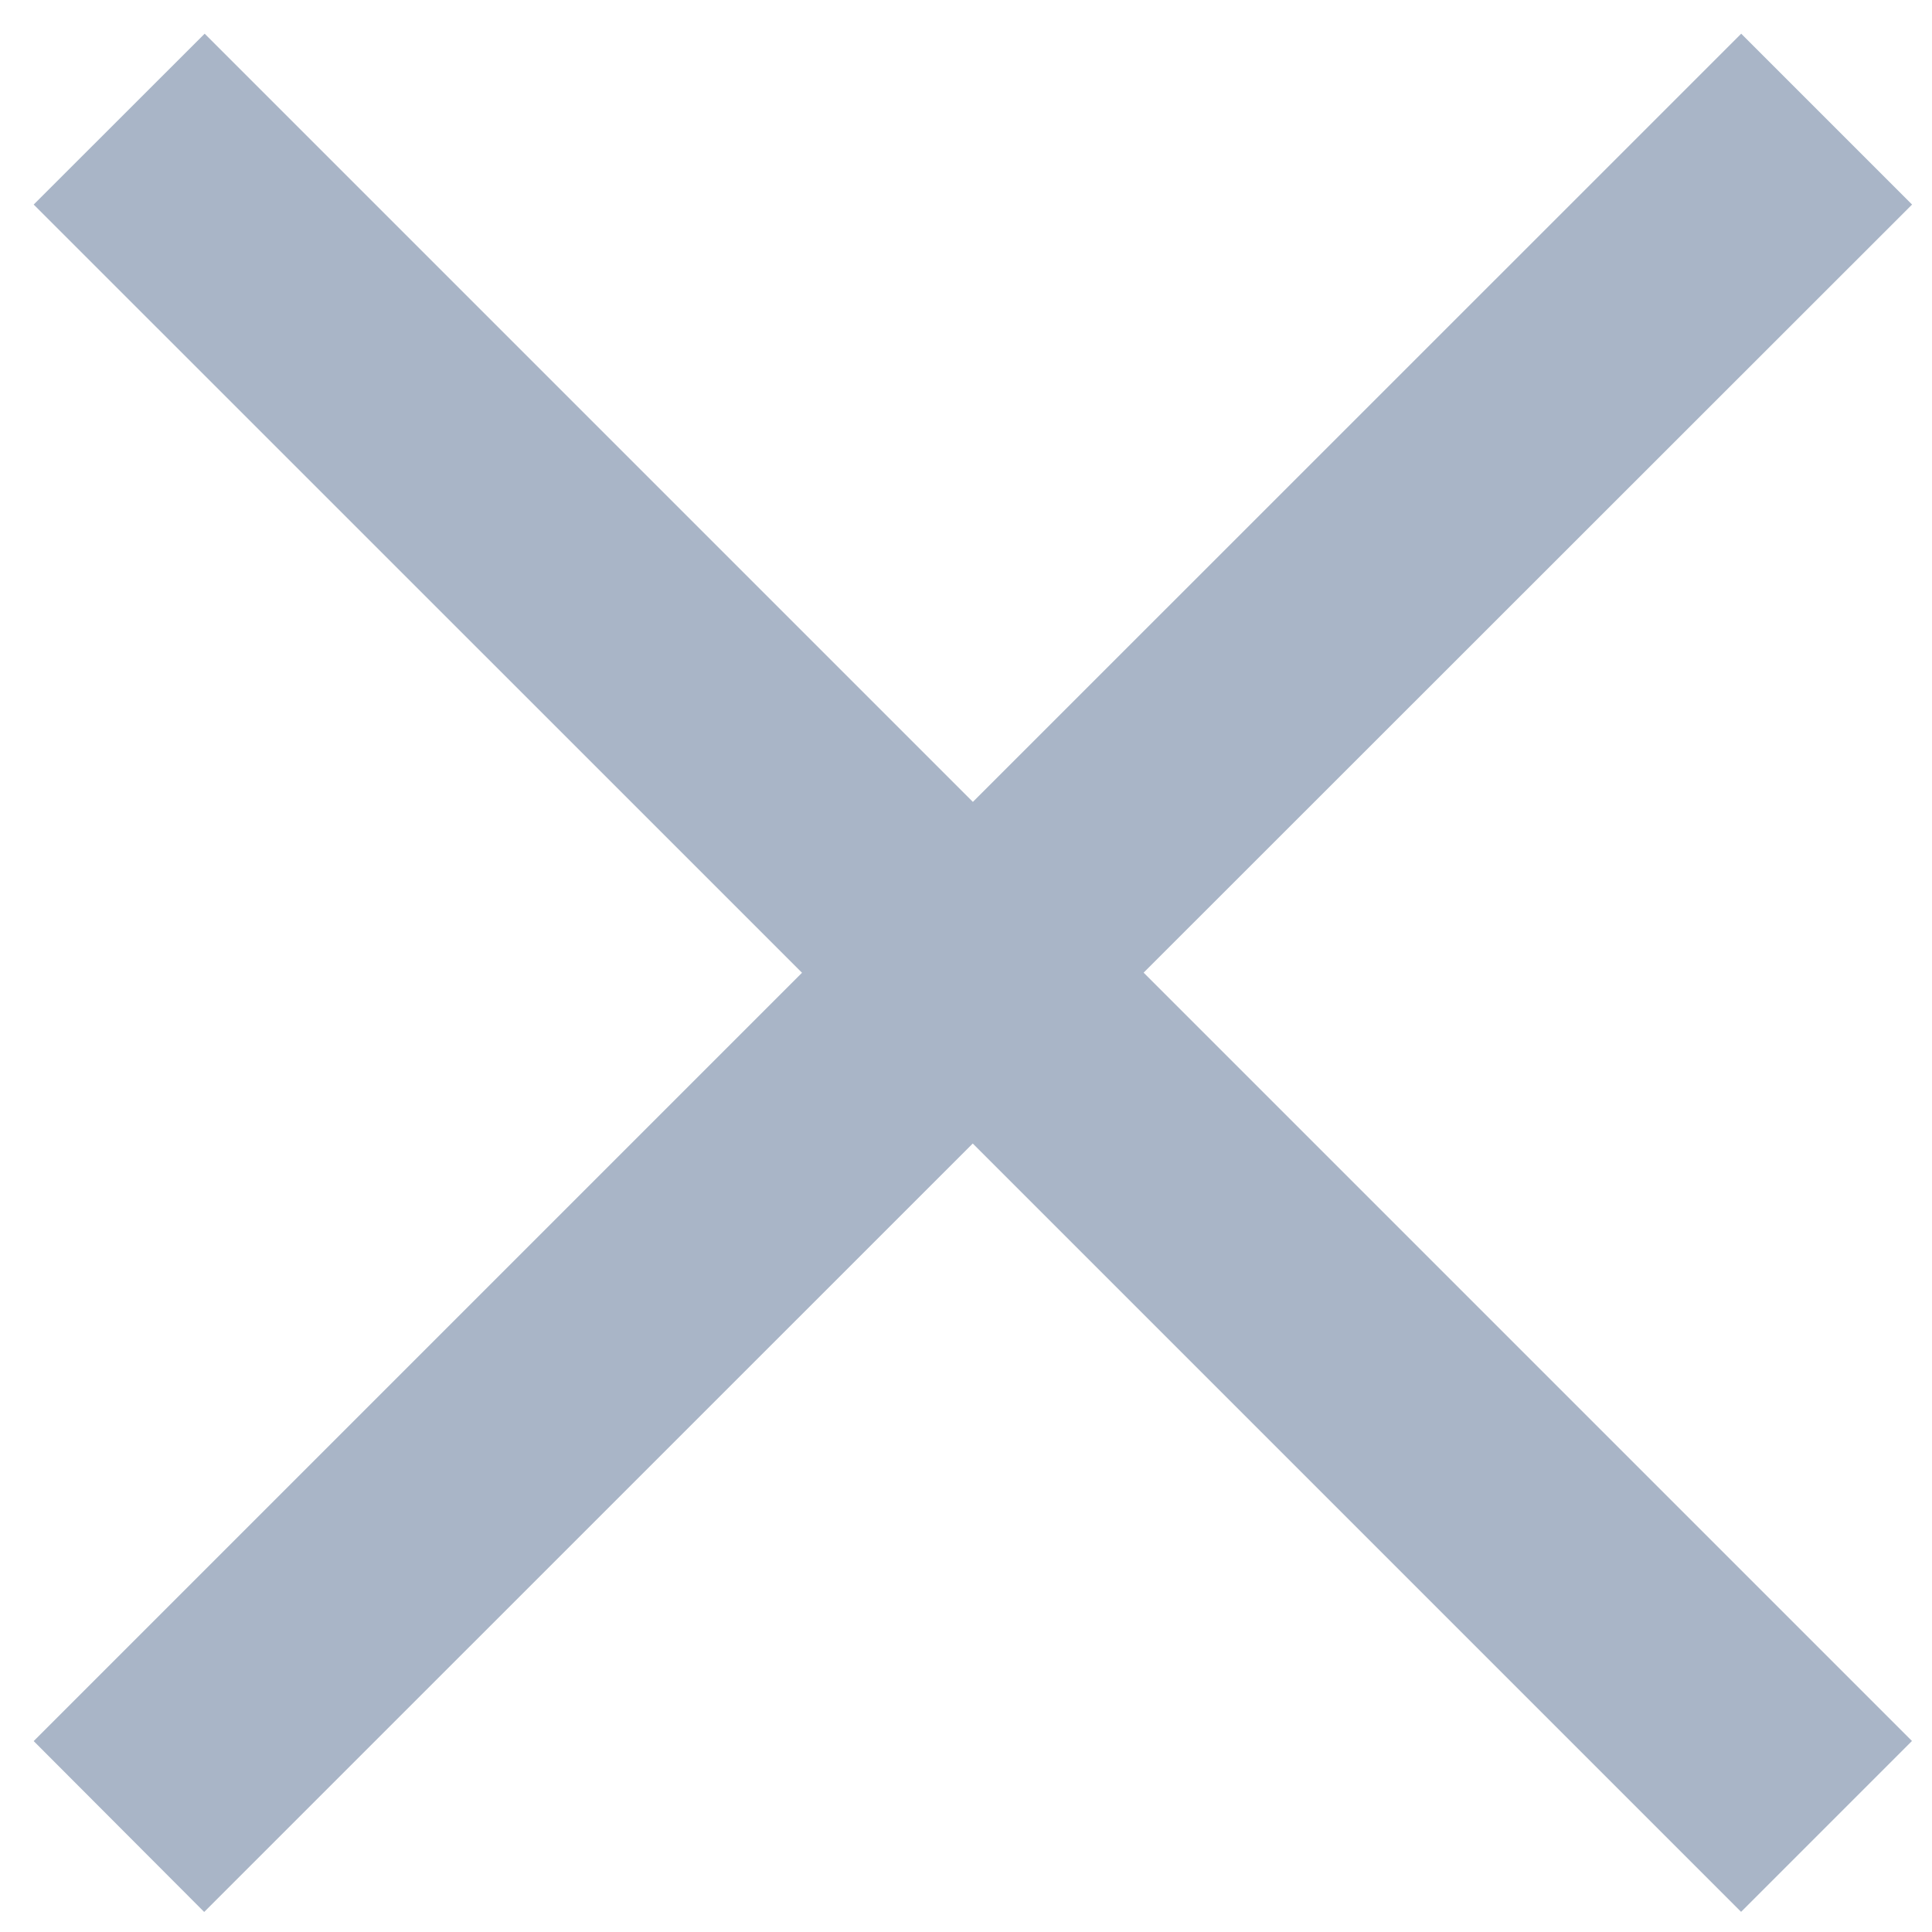
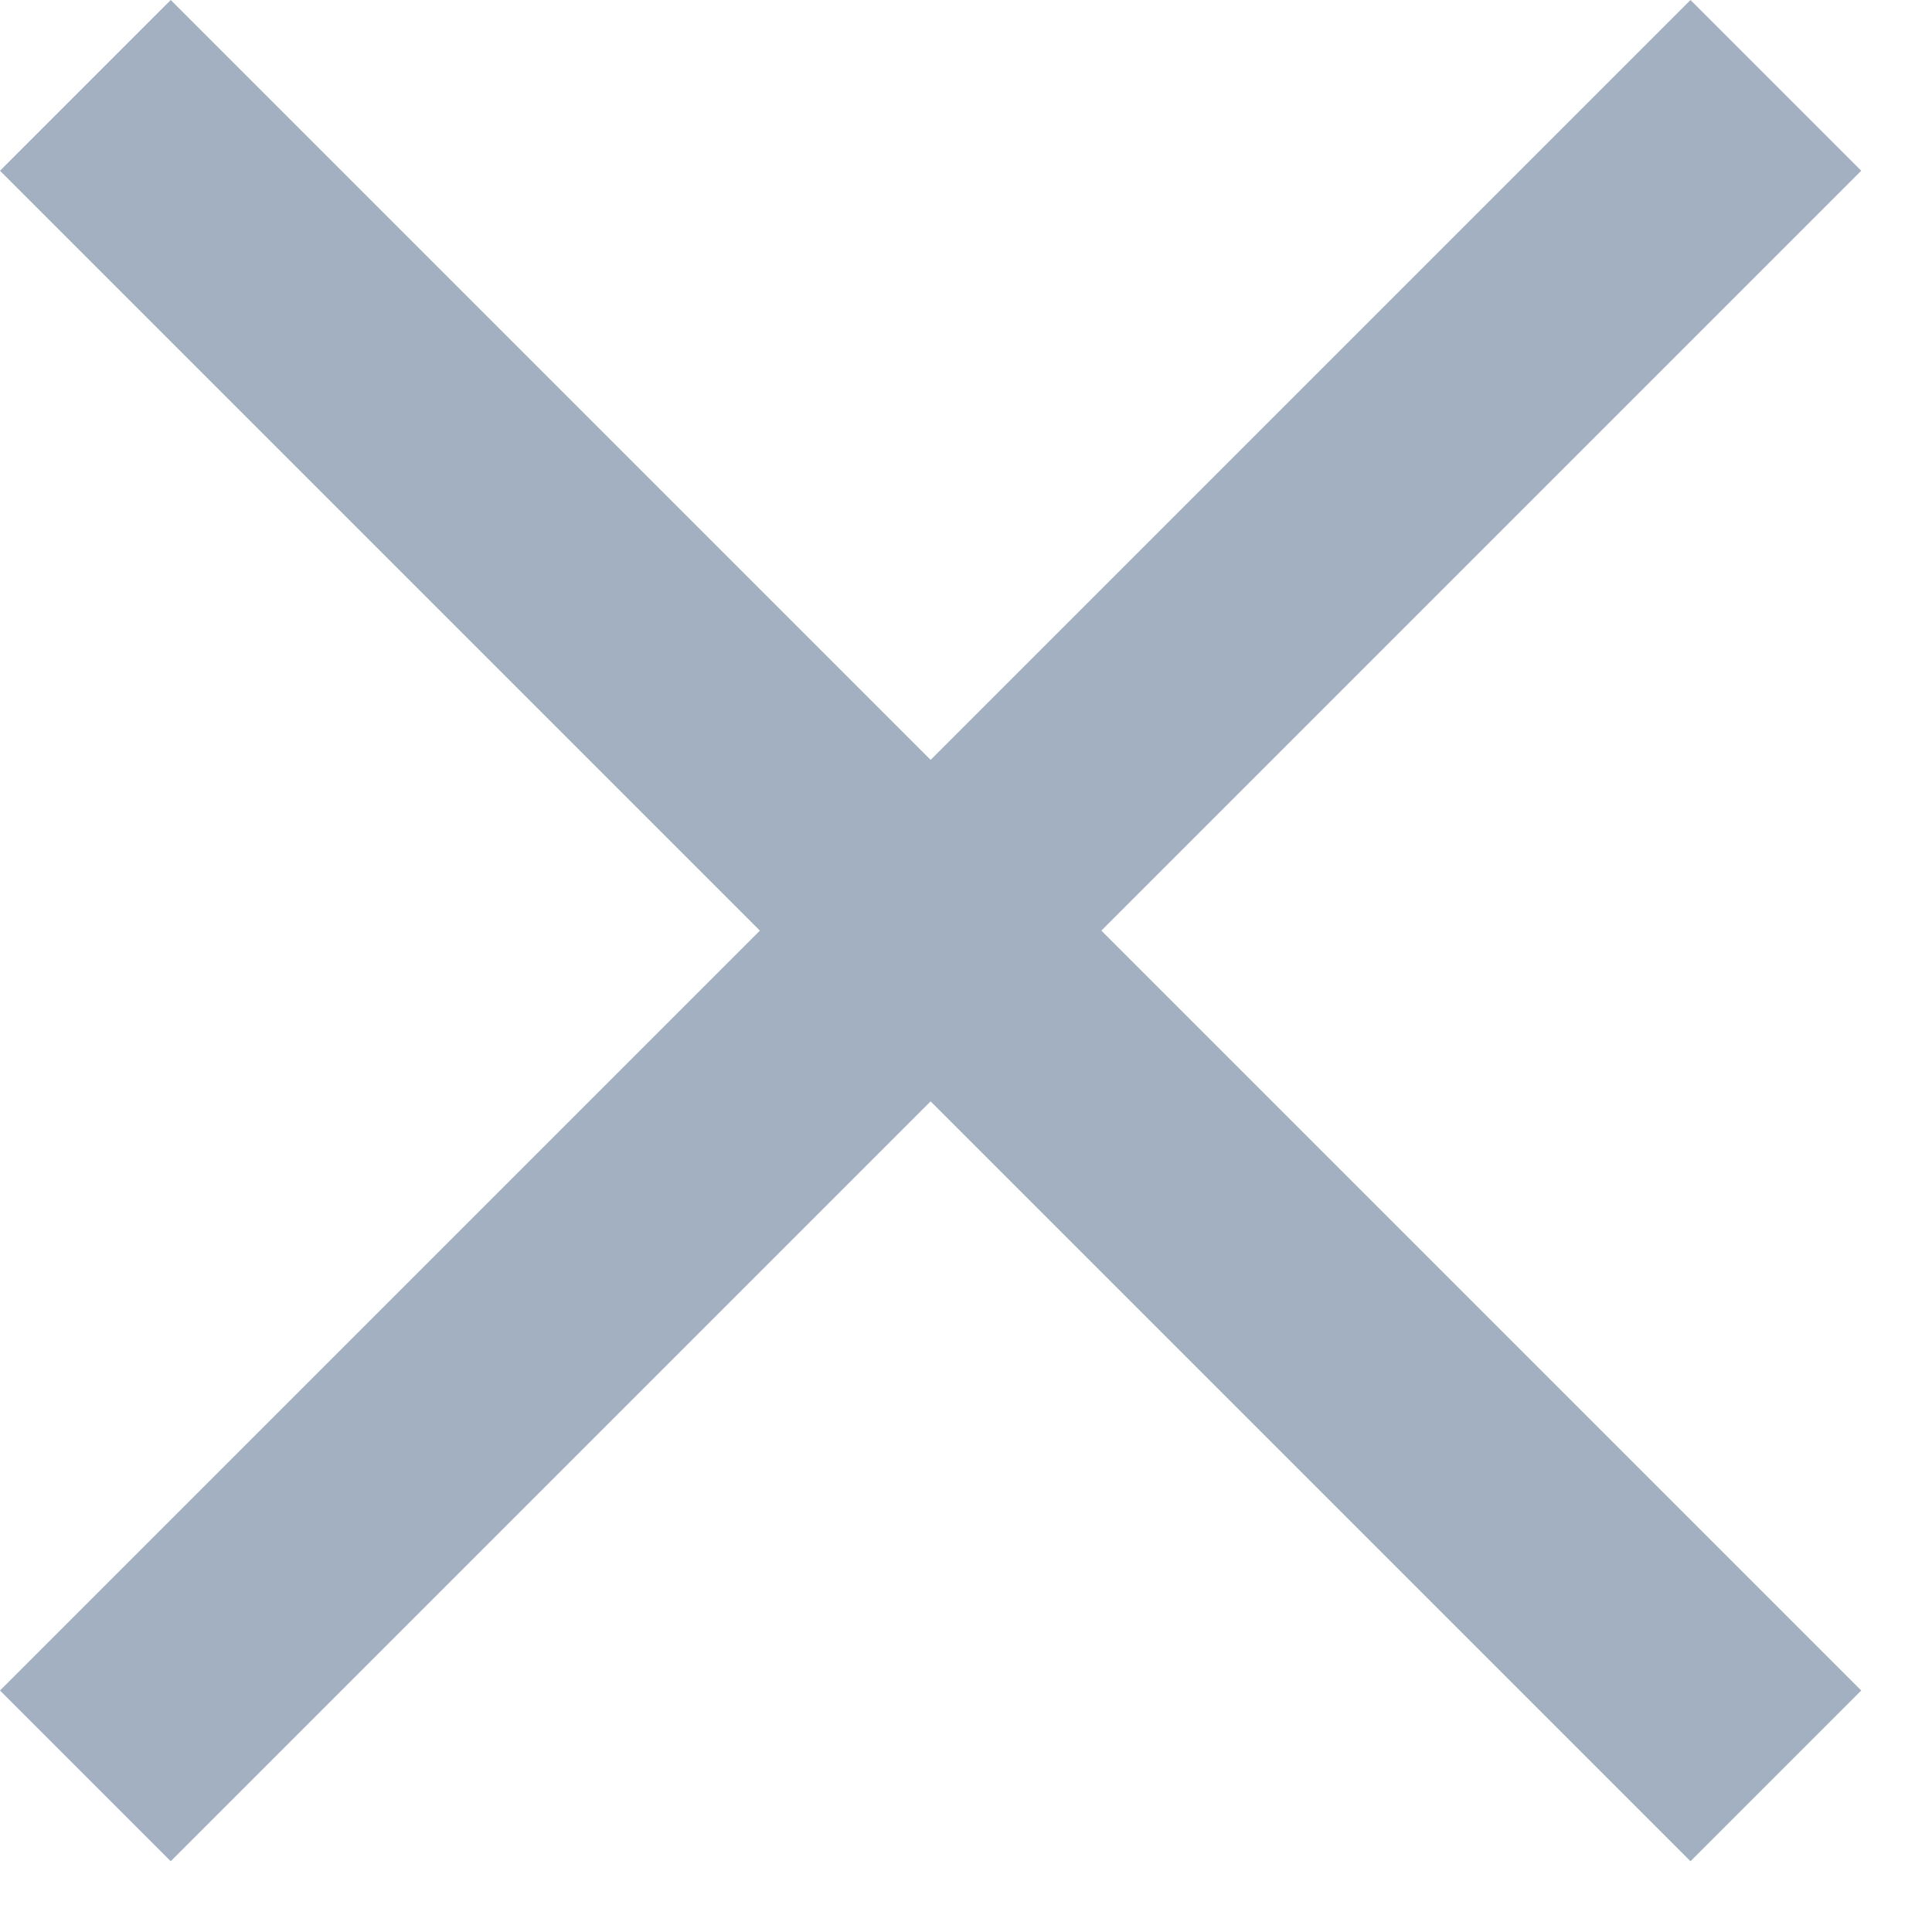
- <svg xmlns="http://www.w3.org/2000/svg" id="ic_close_popup" width="16" height="16" viewBox="0 0 16 16">
-   <defs>
-     <style>
-       .cls-1 {
-         fill: none;
-       }
- 
-       .cls-2 {
-         fill: #a9b5c7;
-       }
-     </style>
-   </defs>
-   <rect id="Rectangle_587" data-name="Rectangle 587" class="cls-1" width="16" height="16" />
-   <path id="Union_22" data-name="Union 22" class="cls-2" d="M7.777,9.191,1.412,15.555,0,14.14,6.363,7.777,0,1.415,1.416,0,7.778,6.362,14.141,0l1.415,1.415L9.192,7.776l6.363,6.363-1.415,1.415Z" transform="translate(0.279 0.279)" />
+ <svg xmlns="http://www.w3.org/2000/svg" width="16" height="16" viewBox="0 0 16 16" fill="none">
+   <path d="M9.121 7.707L15.414 1.414L14 0L7.707 6.293L1.414 0L0 1.414L6.293 7.707L0 14L1.414 15.414L7.707 9.121L14 15.414L15.414 14L9.121 7.707Z" fill="#A3B0C2" />
</svg>
